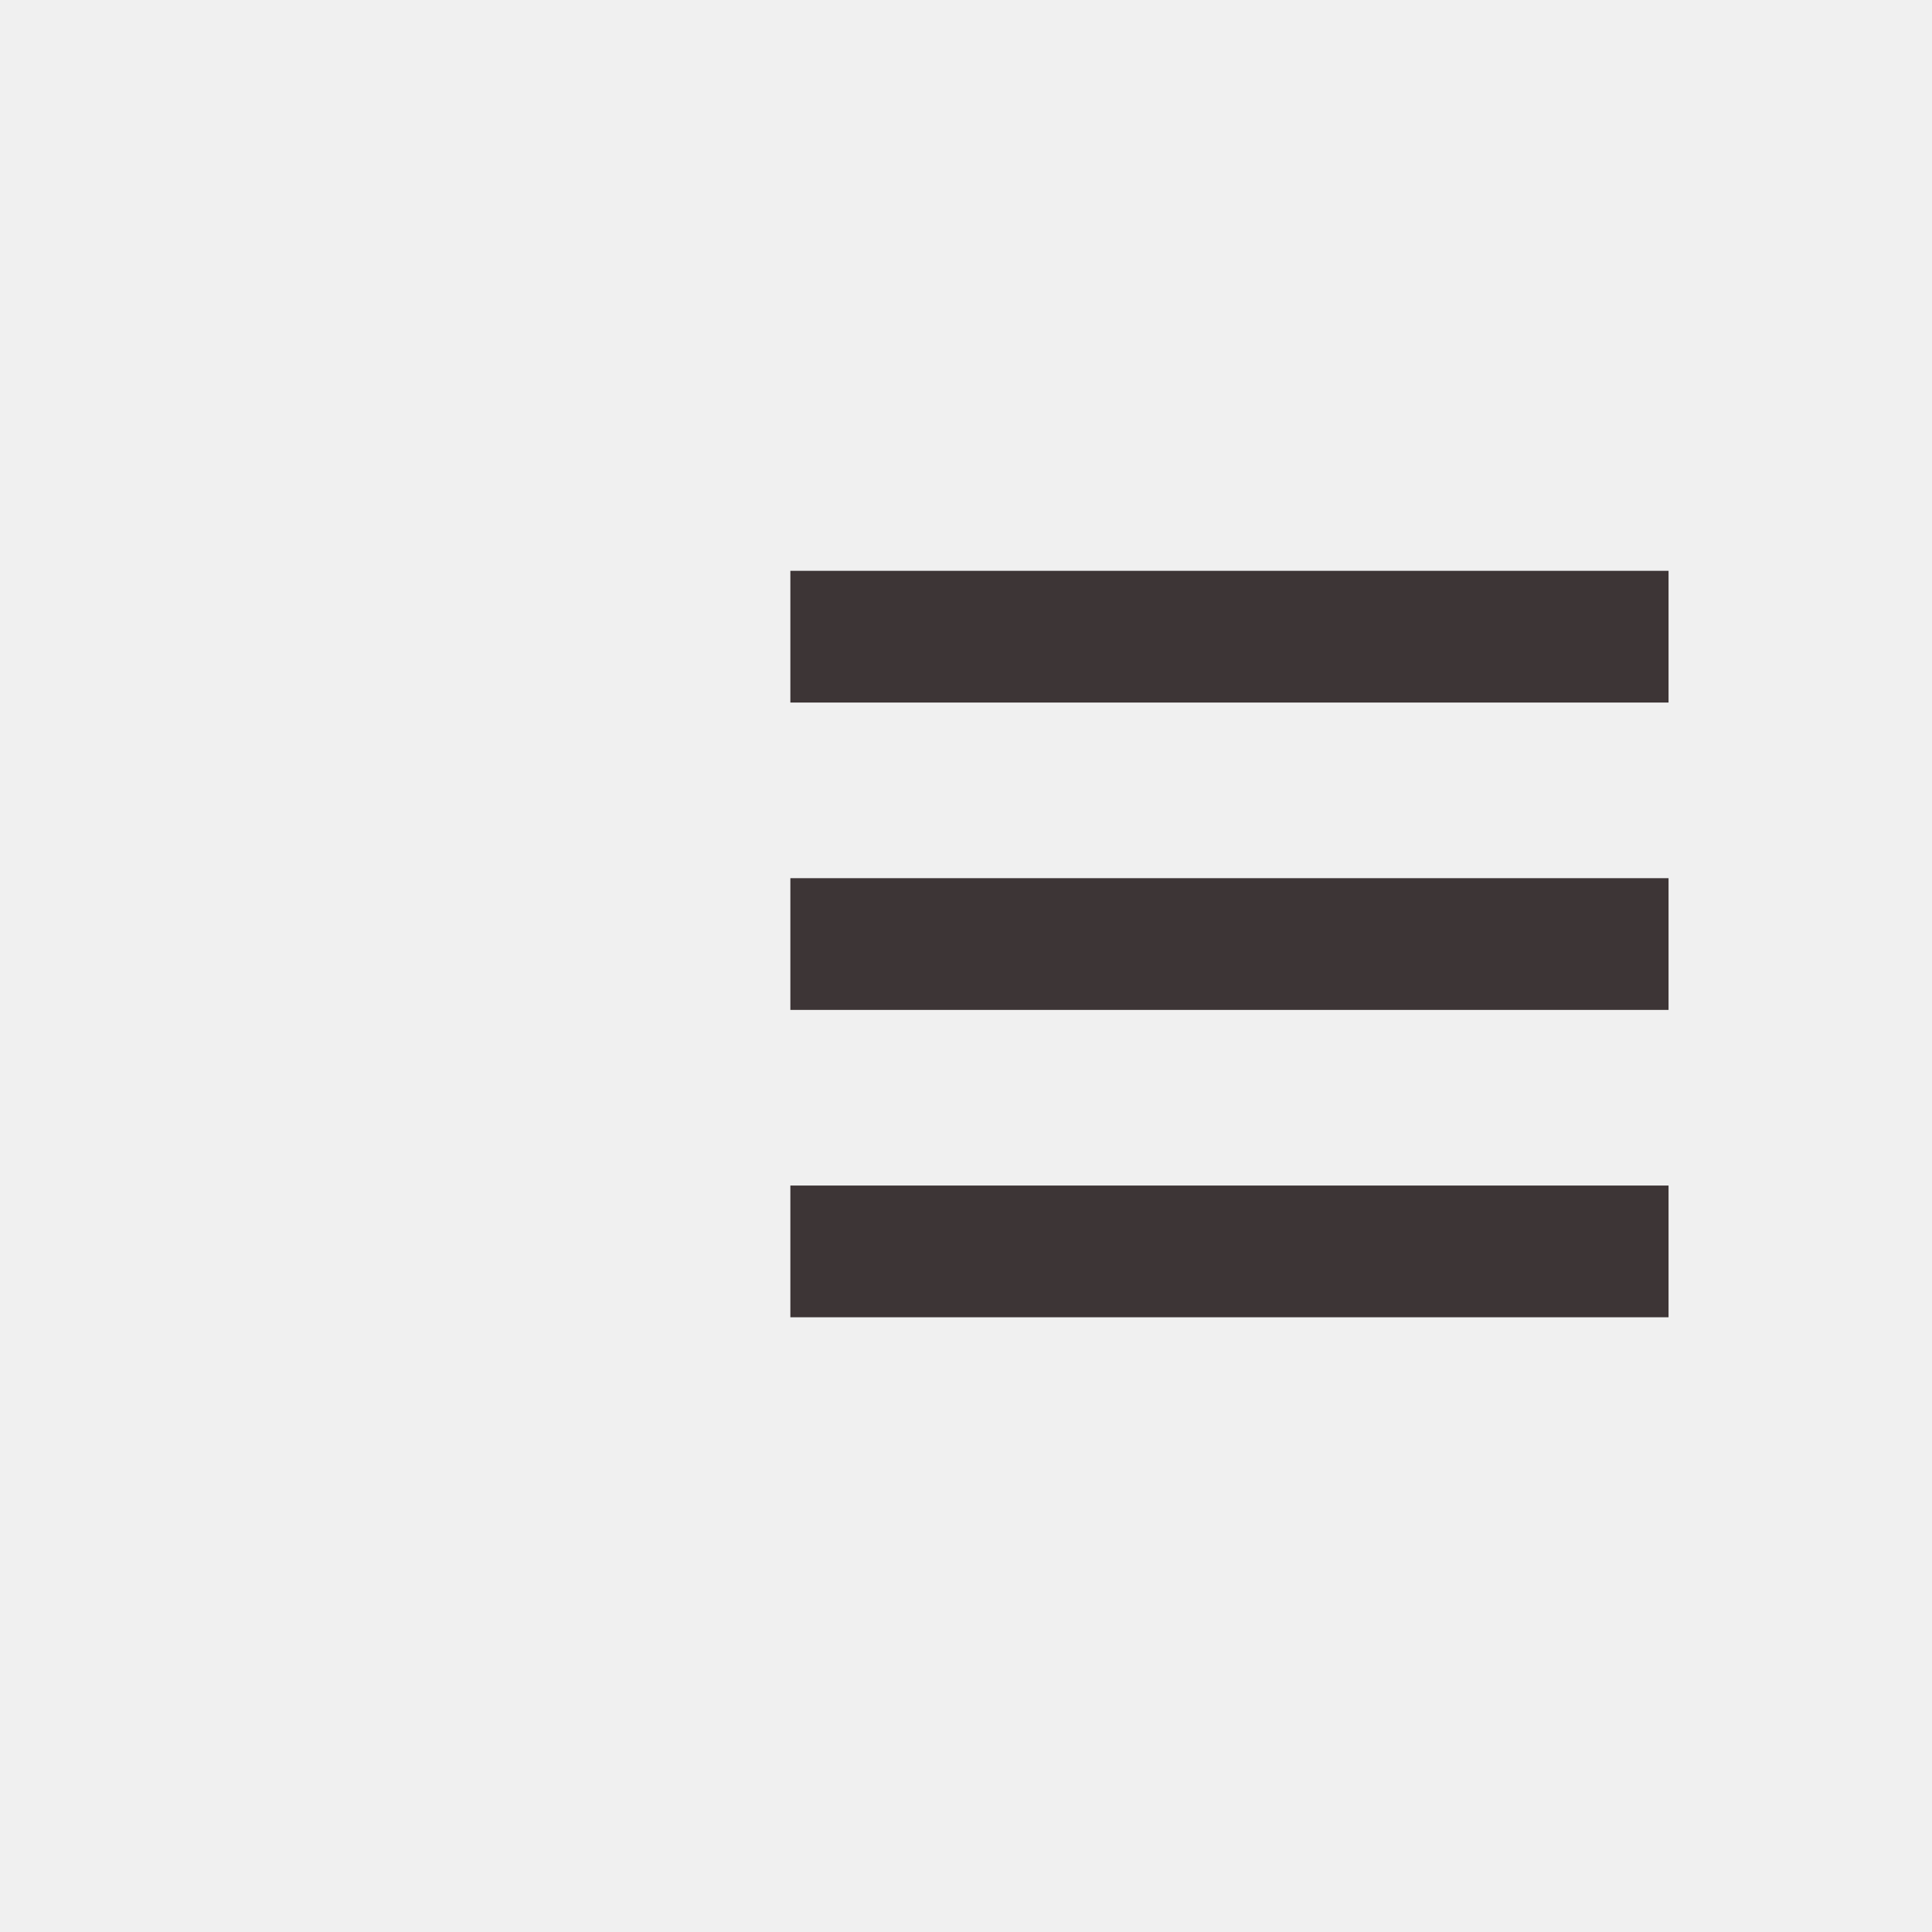
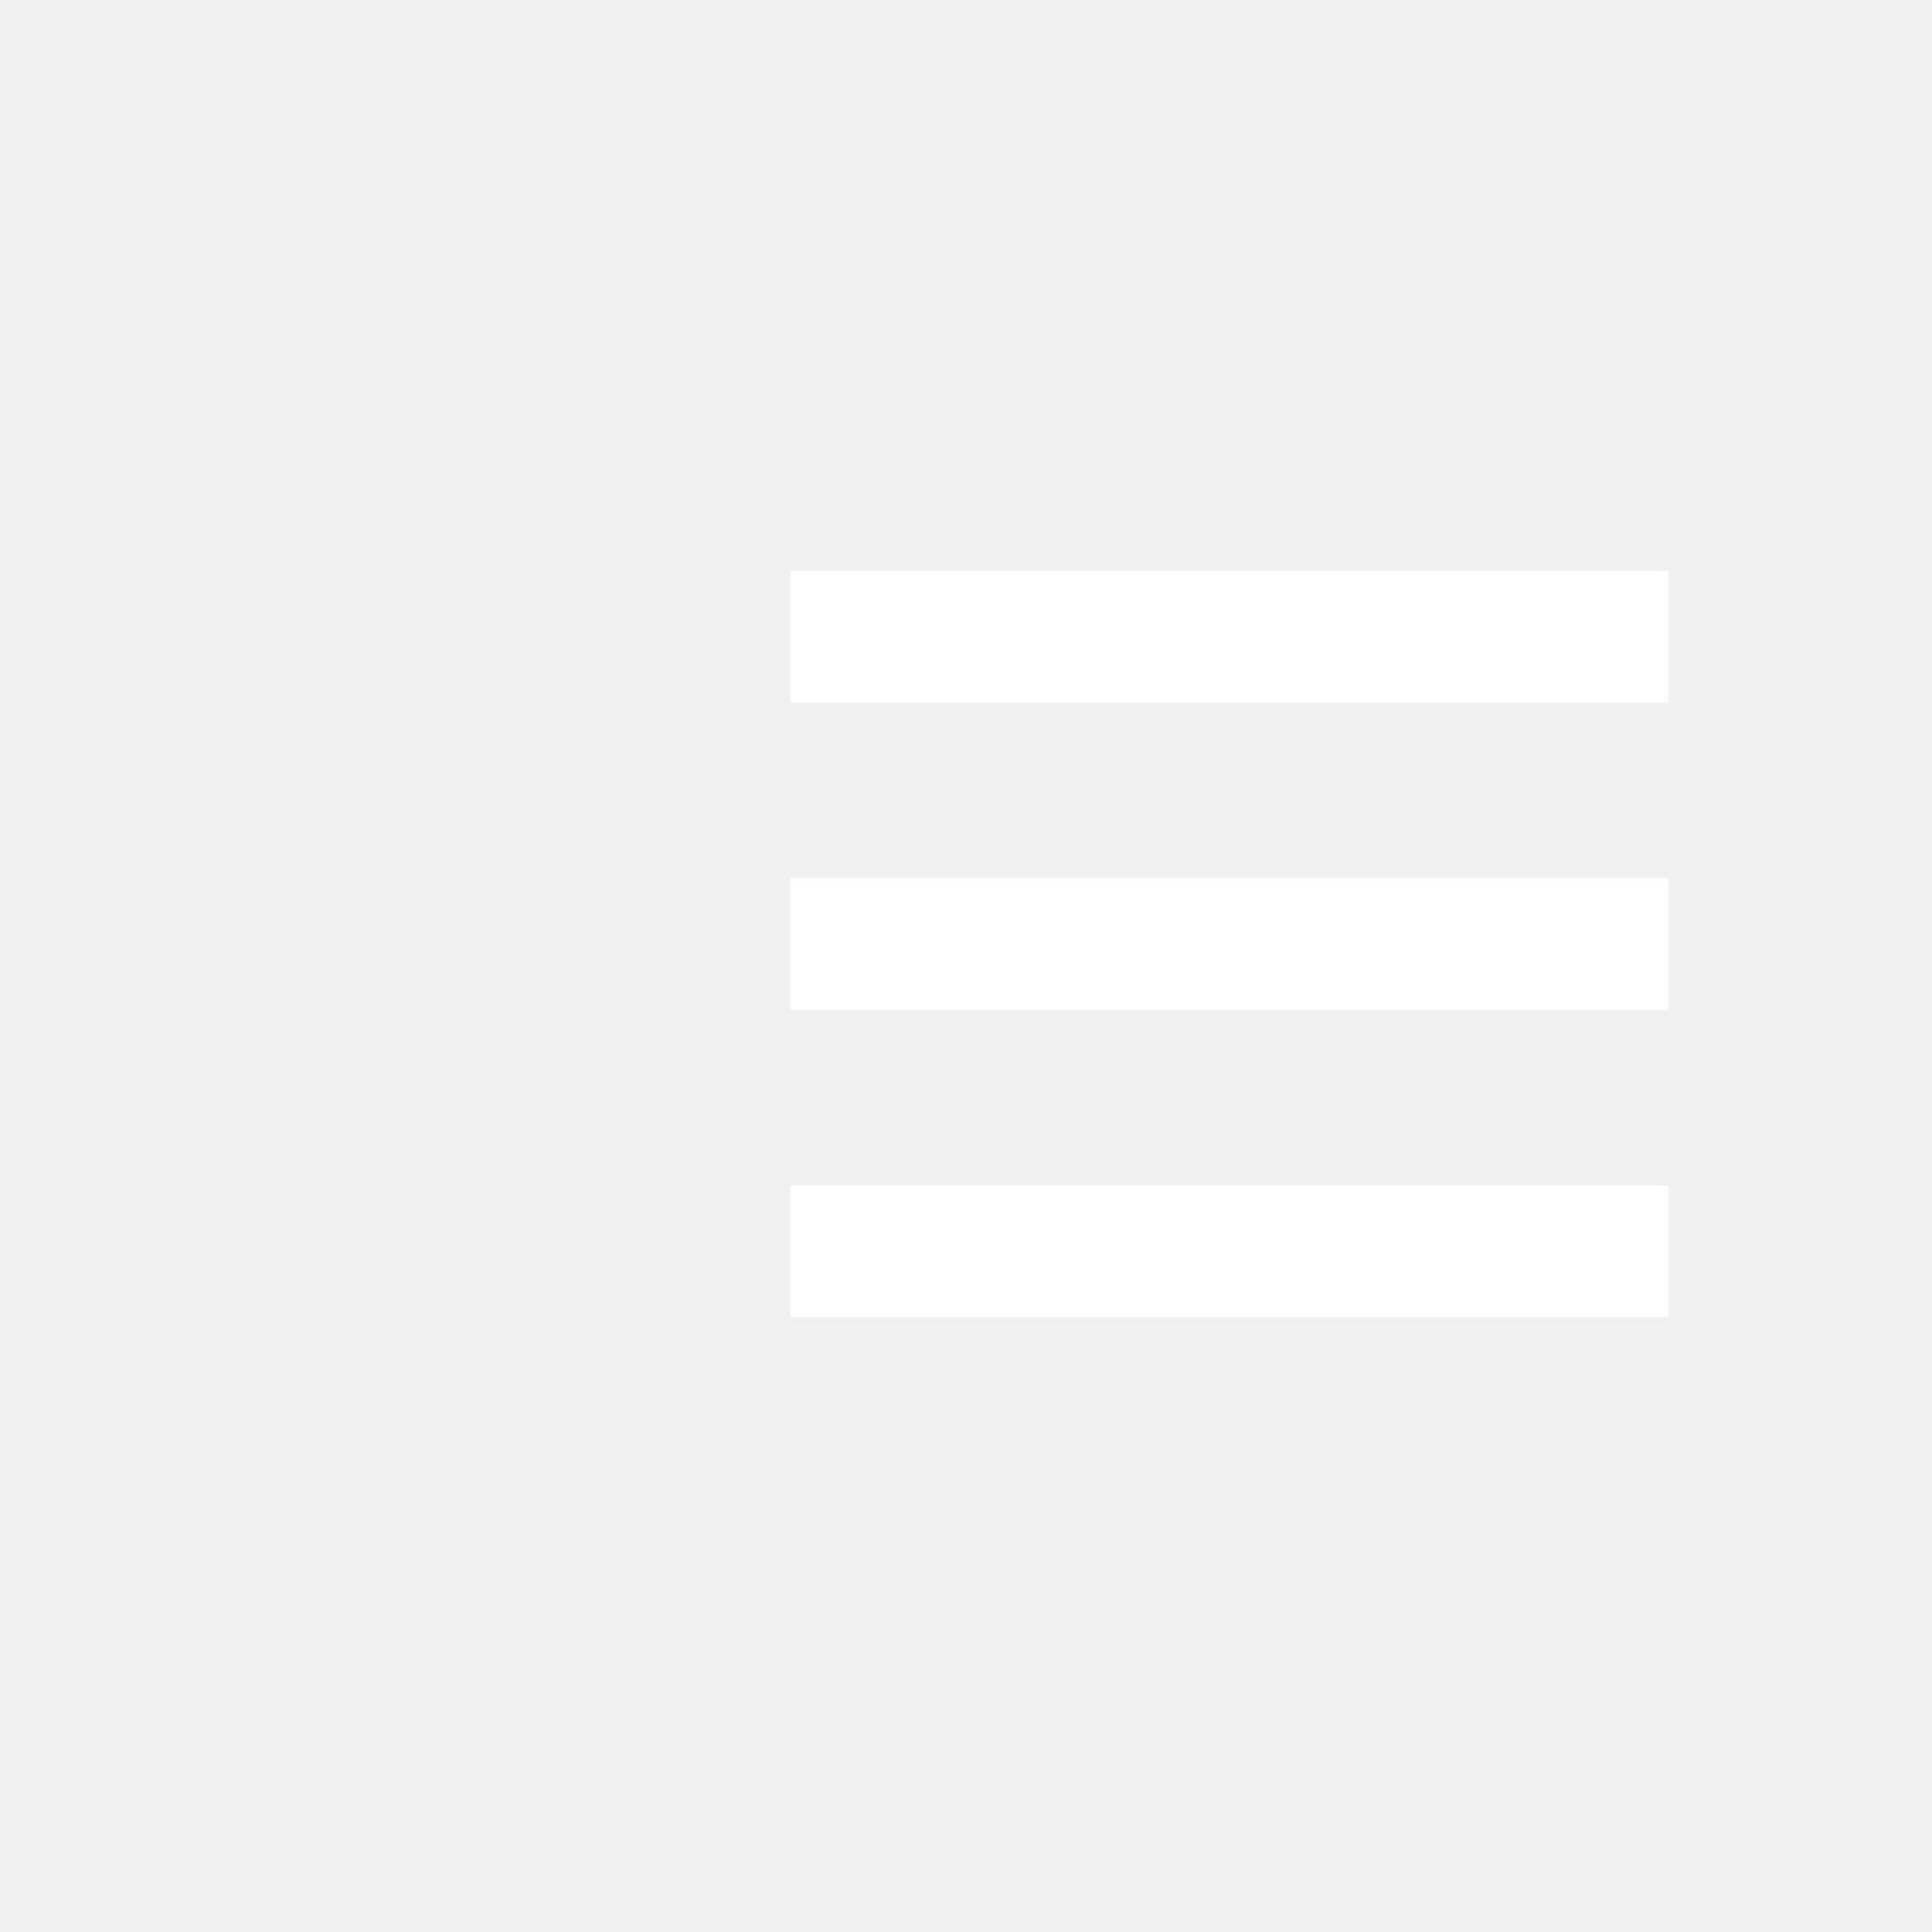
<svg xmlns="http://www.w3.org/2000/svg" version="1.1" id="Layer_1" x="0px" y="0px" width="44px" height="44px" viewBox="0 0 44 44" enable-background="new 0 0 44 44" xml:space="preserve">
  <g>
-     <rect x="18" y="13" fill="#3D3536" width="20" height="3" />
-     <rect x="18" y="20" fill="#3D3536" width="20" height="3" />
-     <rect x="18" y="27" fill="#3D3536" width="20" height="3" />
+     <rect x="18" y="13" fill="#FFF" width="20" height="3" />
+     <rect x="18" y="20" fill="#FFF" width="20" height="3" />
+     <rect x="18" y="27" fill="#FFF" width="20" height="3" />
  </g>
</svg>
